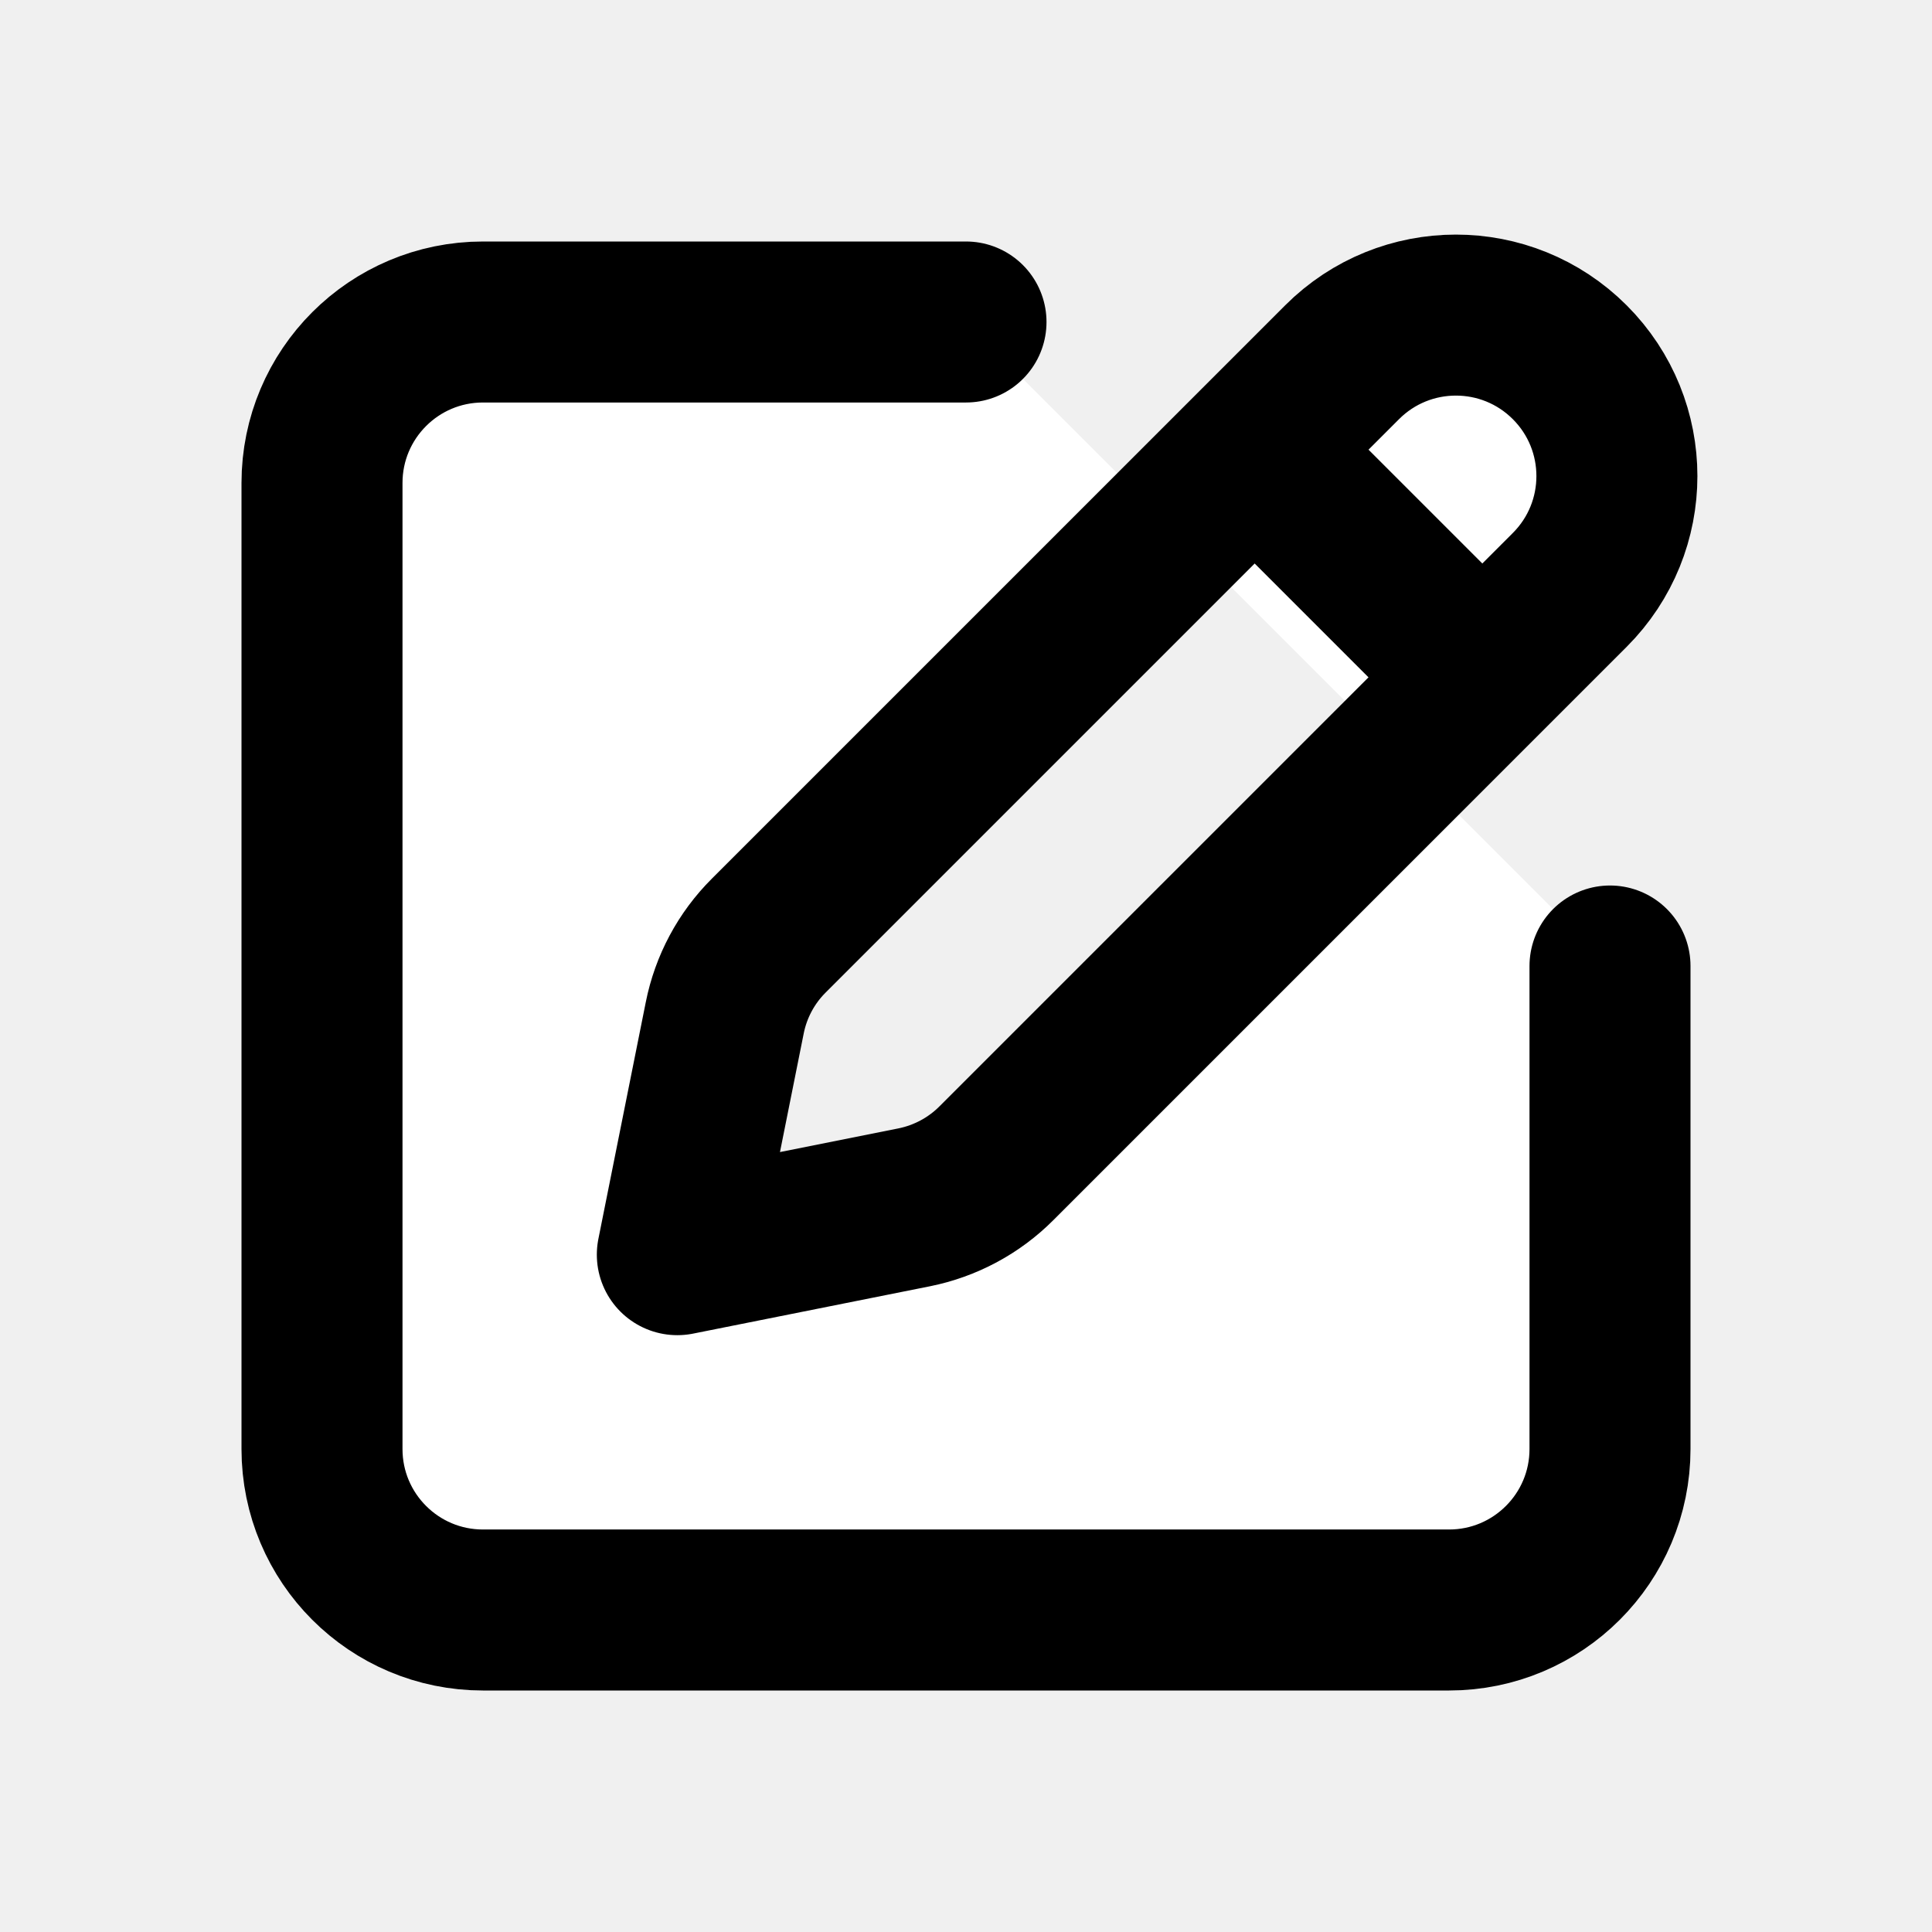
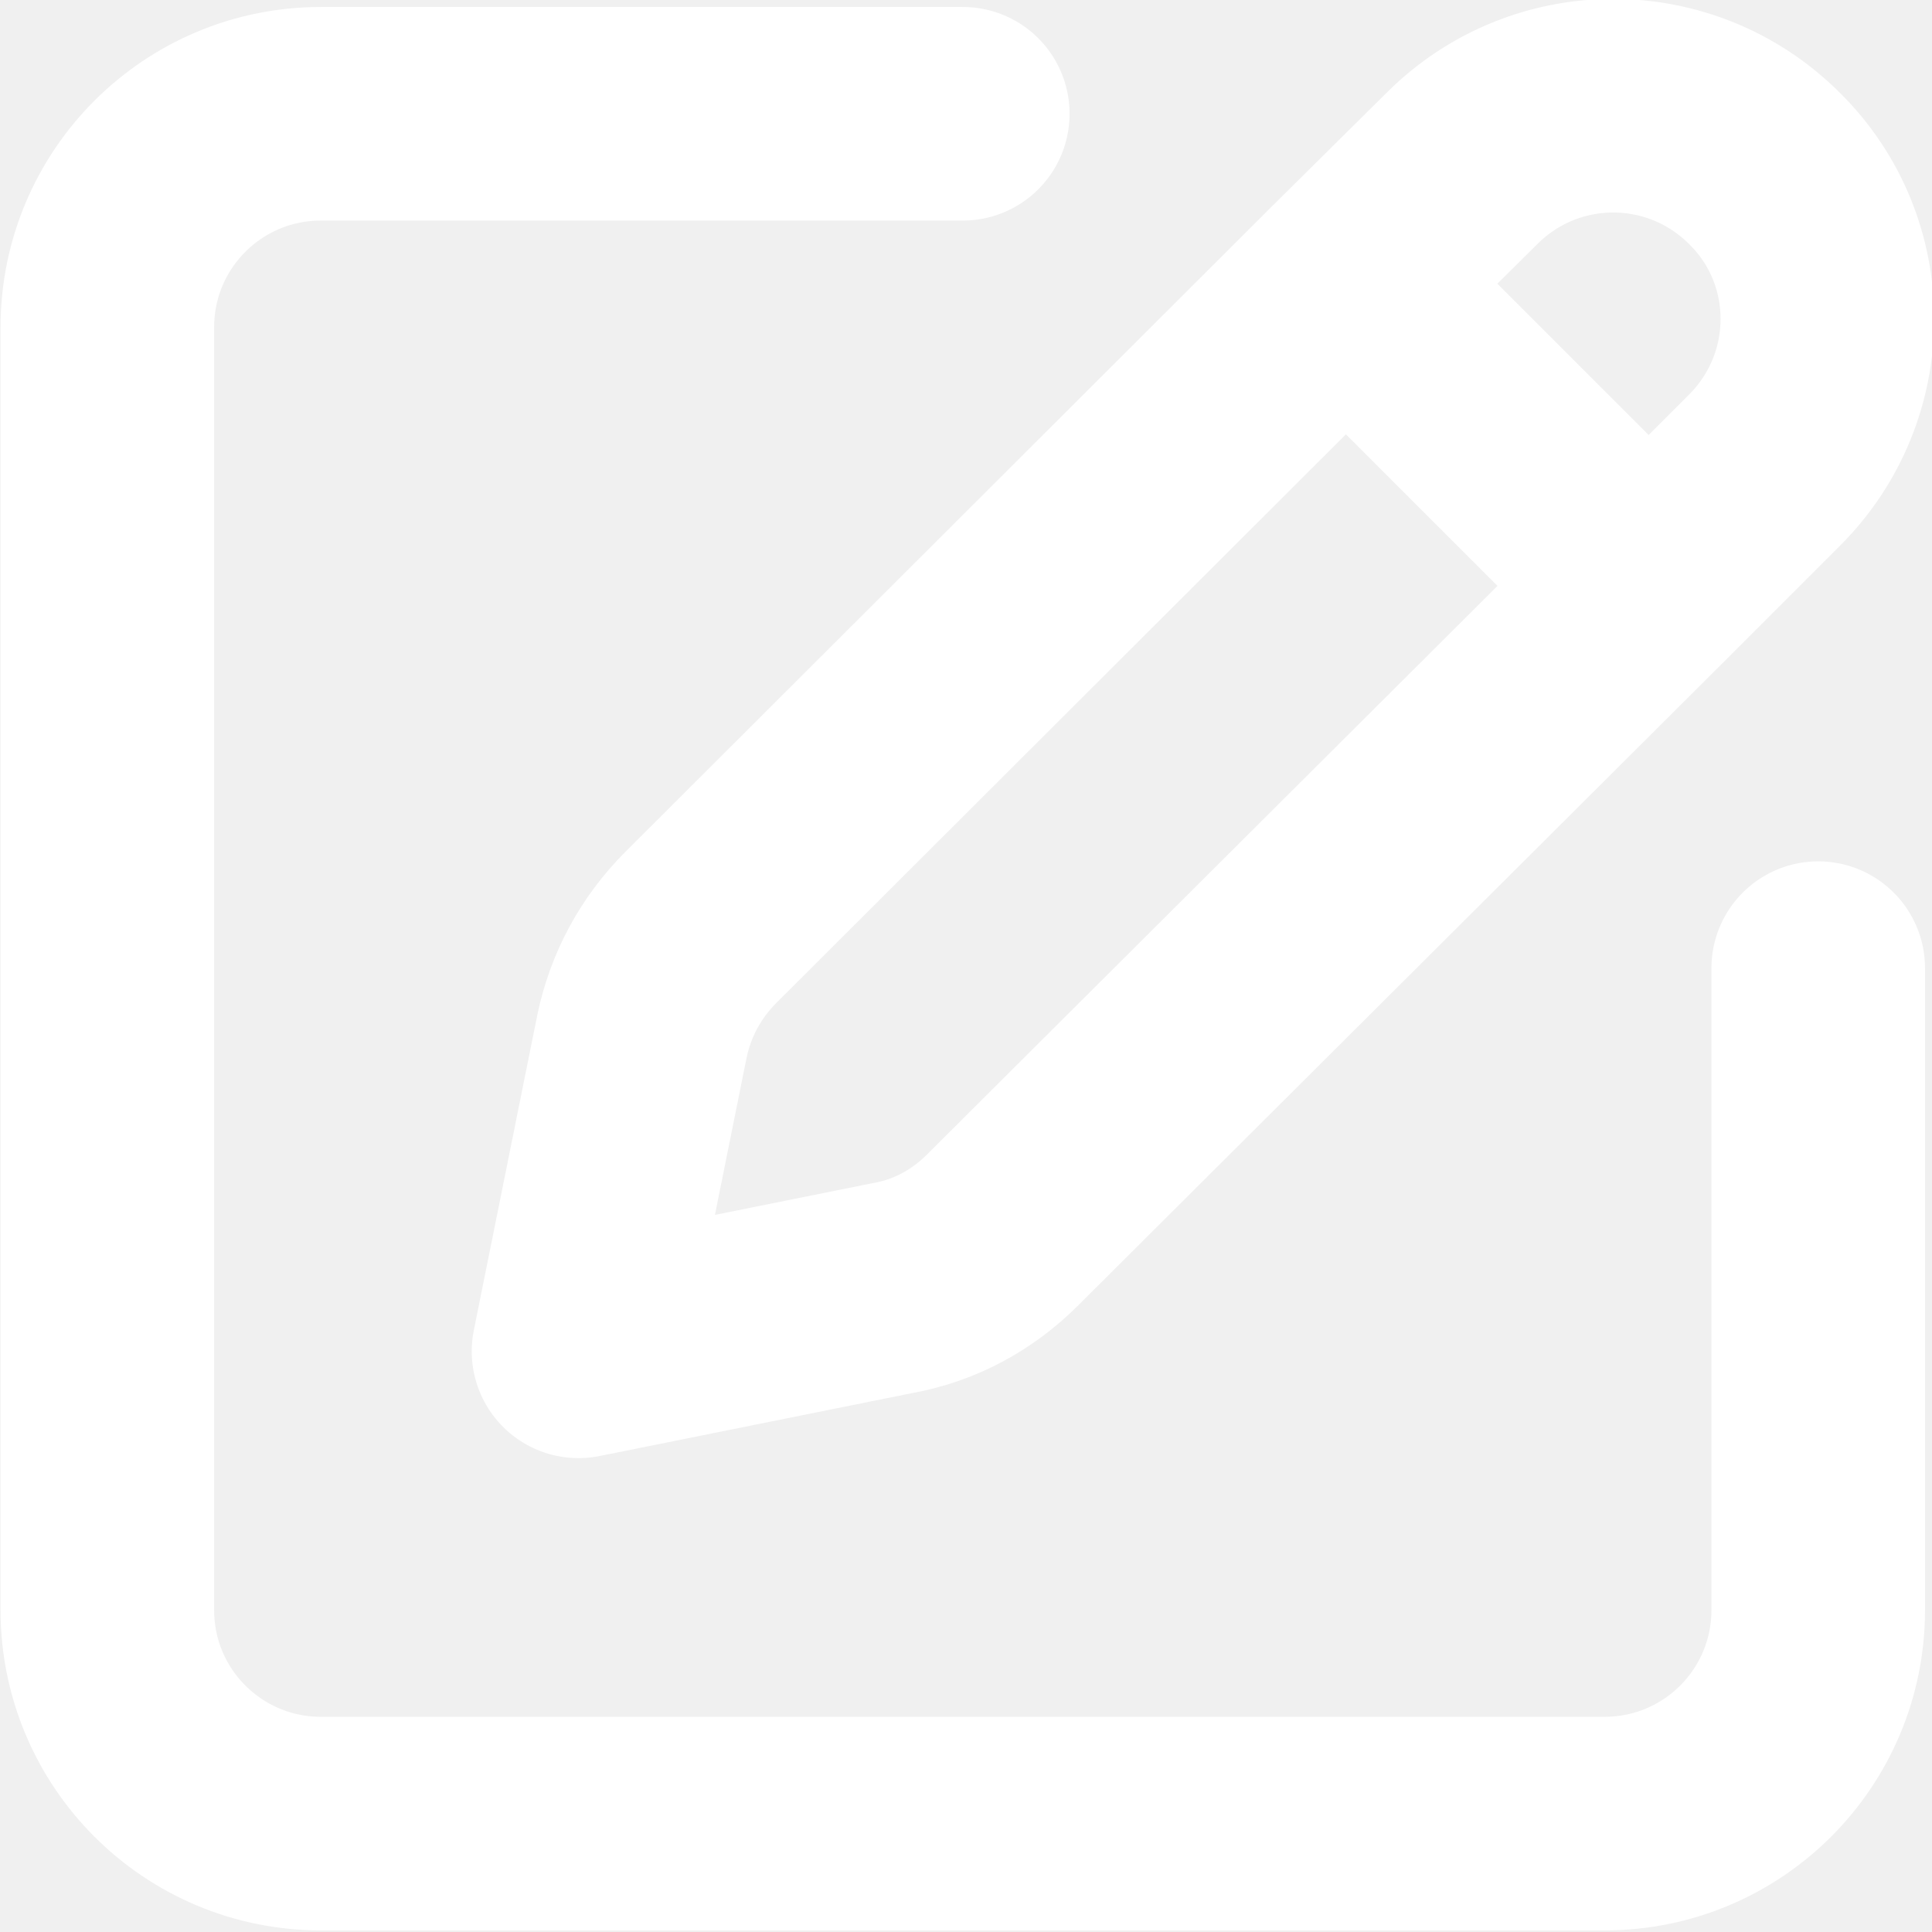
- <svg xmlns="http://www.w3.org/2000/svg" width="800px" height="800px" viewBox="0 0 24 24" fill="none" version="1.1" id="svg1211">
+ <svg xmlns="http://www.w3.org/2000/svg" width="60" height="60" viewBox="0 0 1.8 1.8" fill="none" version="1.1" id="svg1211">
  <defs id="defs1215" />
-   <path d="M12 4H6C4.895 4 4 4.895 4 6V18C4 19.105 4.895 20 6 20H18C19.105 20 20 19.105 20 18V12M18.414 8.414L19.5 7.328C20.281 6.547 20.281 5.281 19.5 4.5C18.719 3.719 17.453 3.719 16.672 4.5L15.586 5.586M18.414 8.414L12.378 14.45C12.099 14.73 11.743 14.92 11.356 14.998L8.414 15.586L9.003 12.644C9.08 12.257 9.27 11.901 9.55 11.622L15.586 5.586M18.414 8.414L15.586 5.586" stroke="#000000" stroke-width="2" stroke-linecap="round" stroke-linejoin="round" id="path1209" style="fill:#ffffff;fill-opacity:1" />
+   <path d="M 0.897,0.106 H 0.299 c -0.11,0 -0.199,0.089 -0.199,0.199 V 1.5 c 0,0.11 0.089,0.199 0.199,0.199 H 1.495 c 0.11,0 0.199,-0.089 0.199,-0.199 V 0.902 M 1.536,0.546 1.644,0.438 c 0.078,-0.078 0.078,-0.204 0,-0.281 -0.078,-0.078 -0.204,-0.078 -0.282,1e-6 L 1.254,0.264 M 1.536,0.546 0.934,1.146 c -0.028,0.028 -0.063,0.047 -0.102,0.054 l -0.293,0.059 0.059,-0.293 c 0.008,-0.039 0.027,-0.074 0.055,-0.102 L 1.254,0.264 M 1.536,0.546 1.254,0.264" stroke="#000000" stroke-width="0.199" stroke-linecap="round" stroke-linejoin="round" id="path1209" style="fill:none;fill-opacity:1;stroke:#ffffff;stroke-opacity:1" />
</svg>
